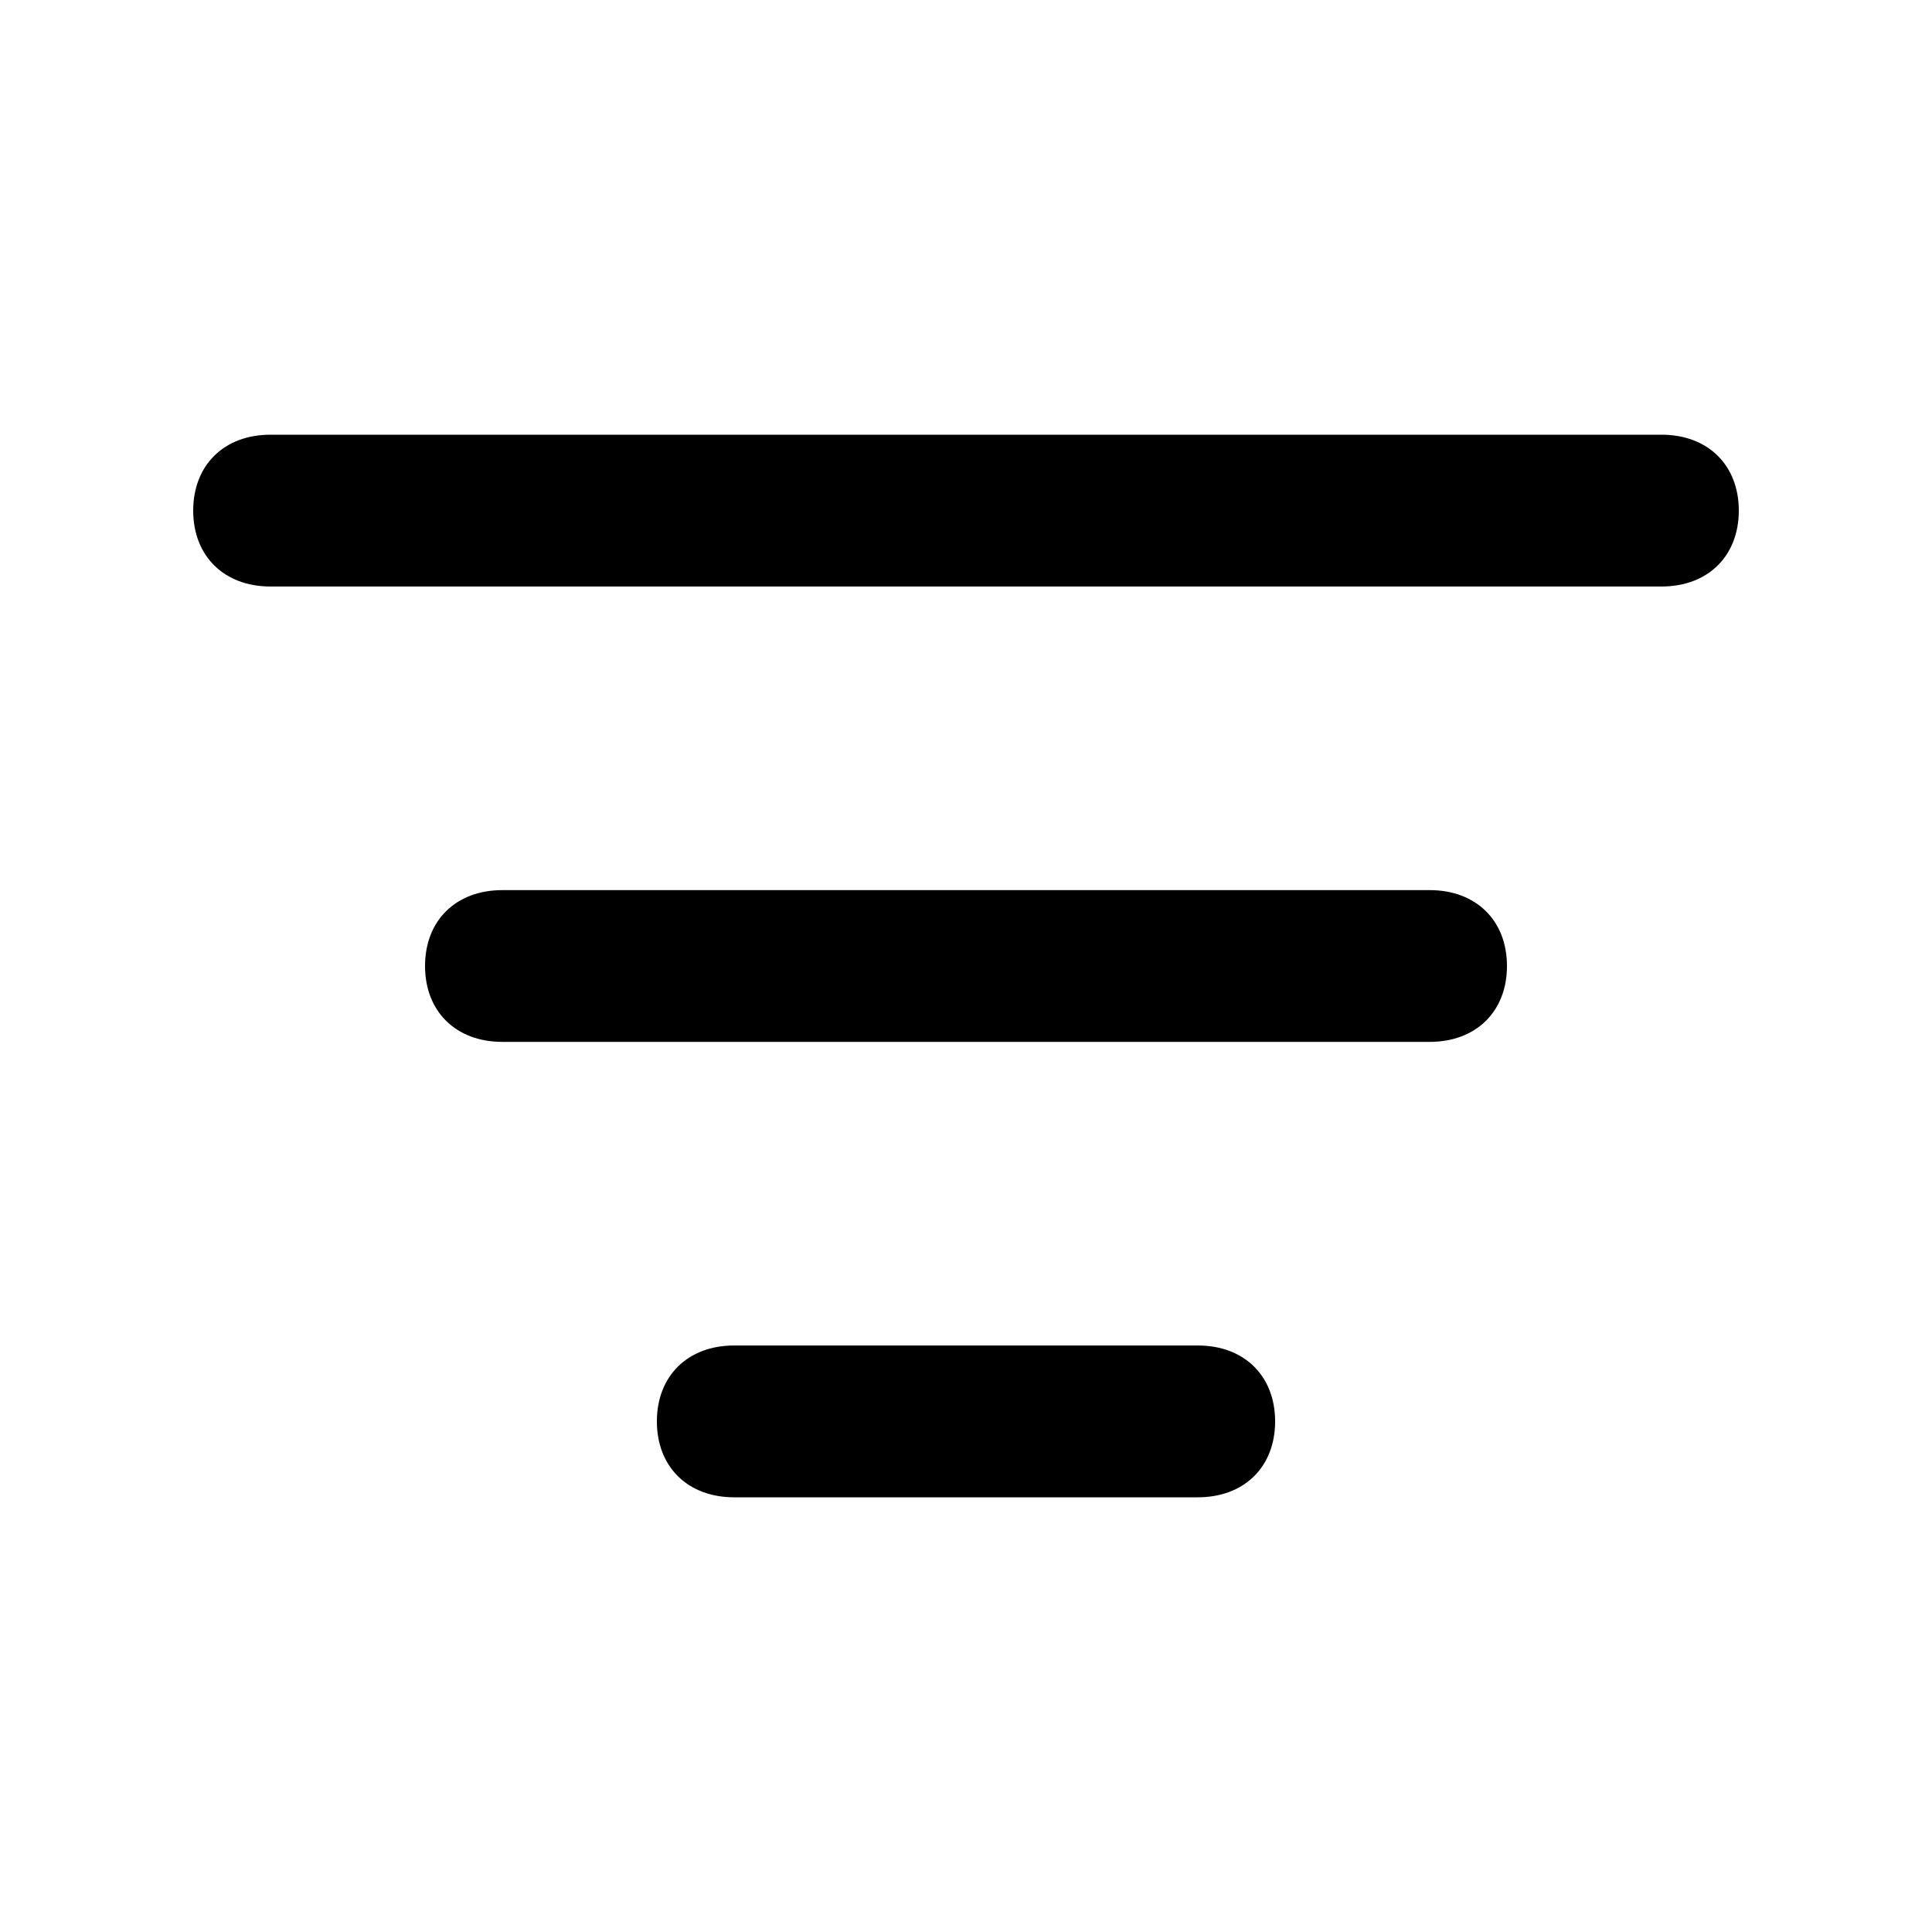
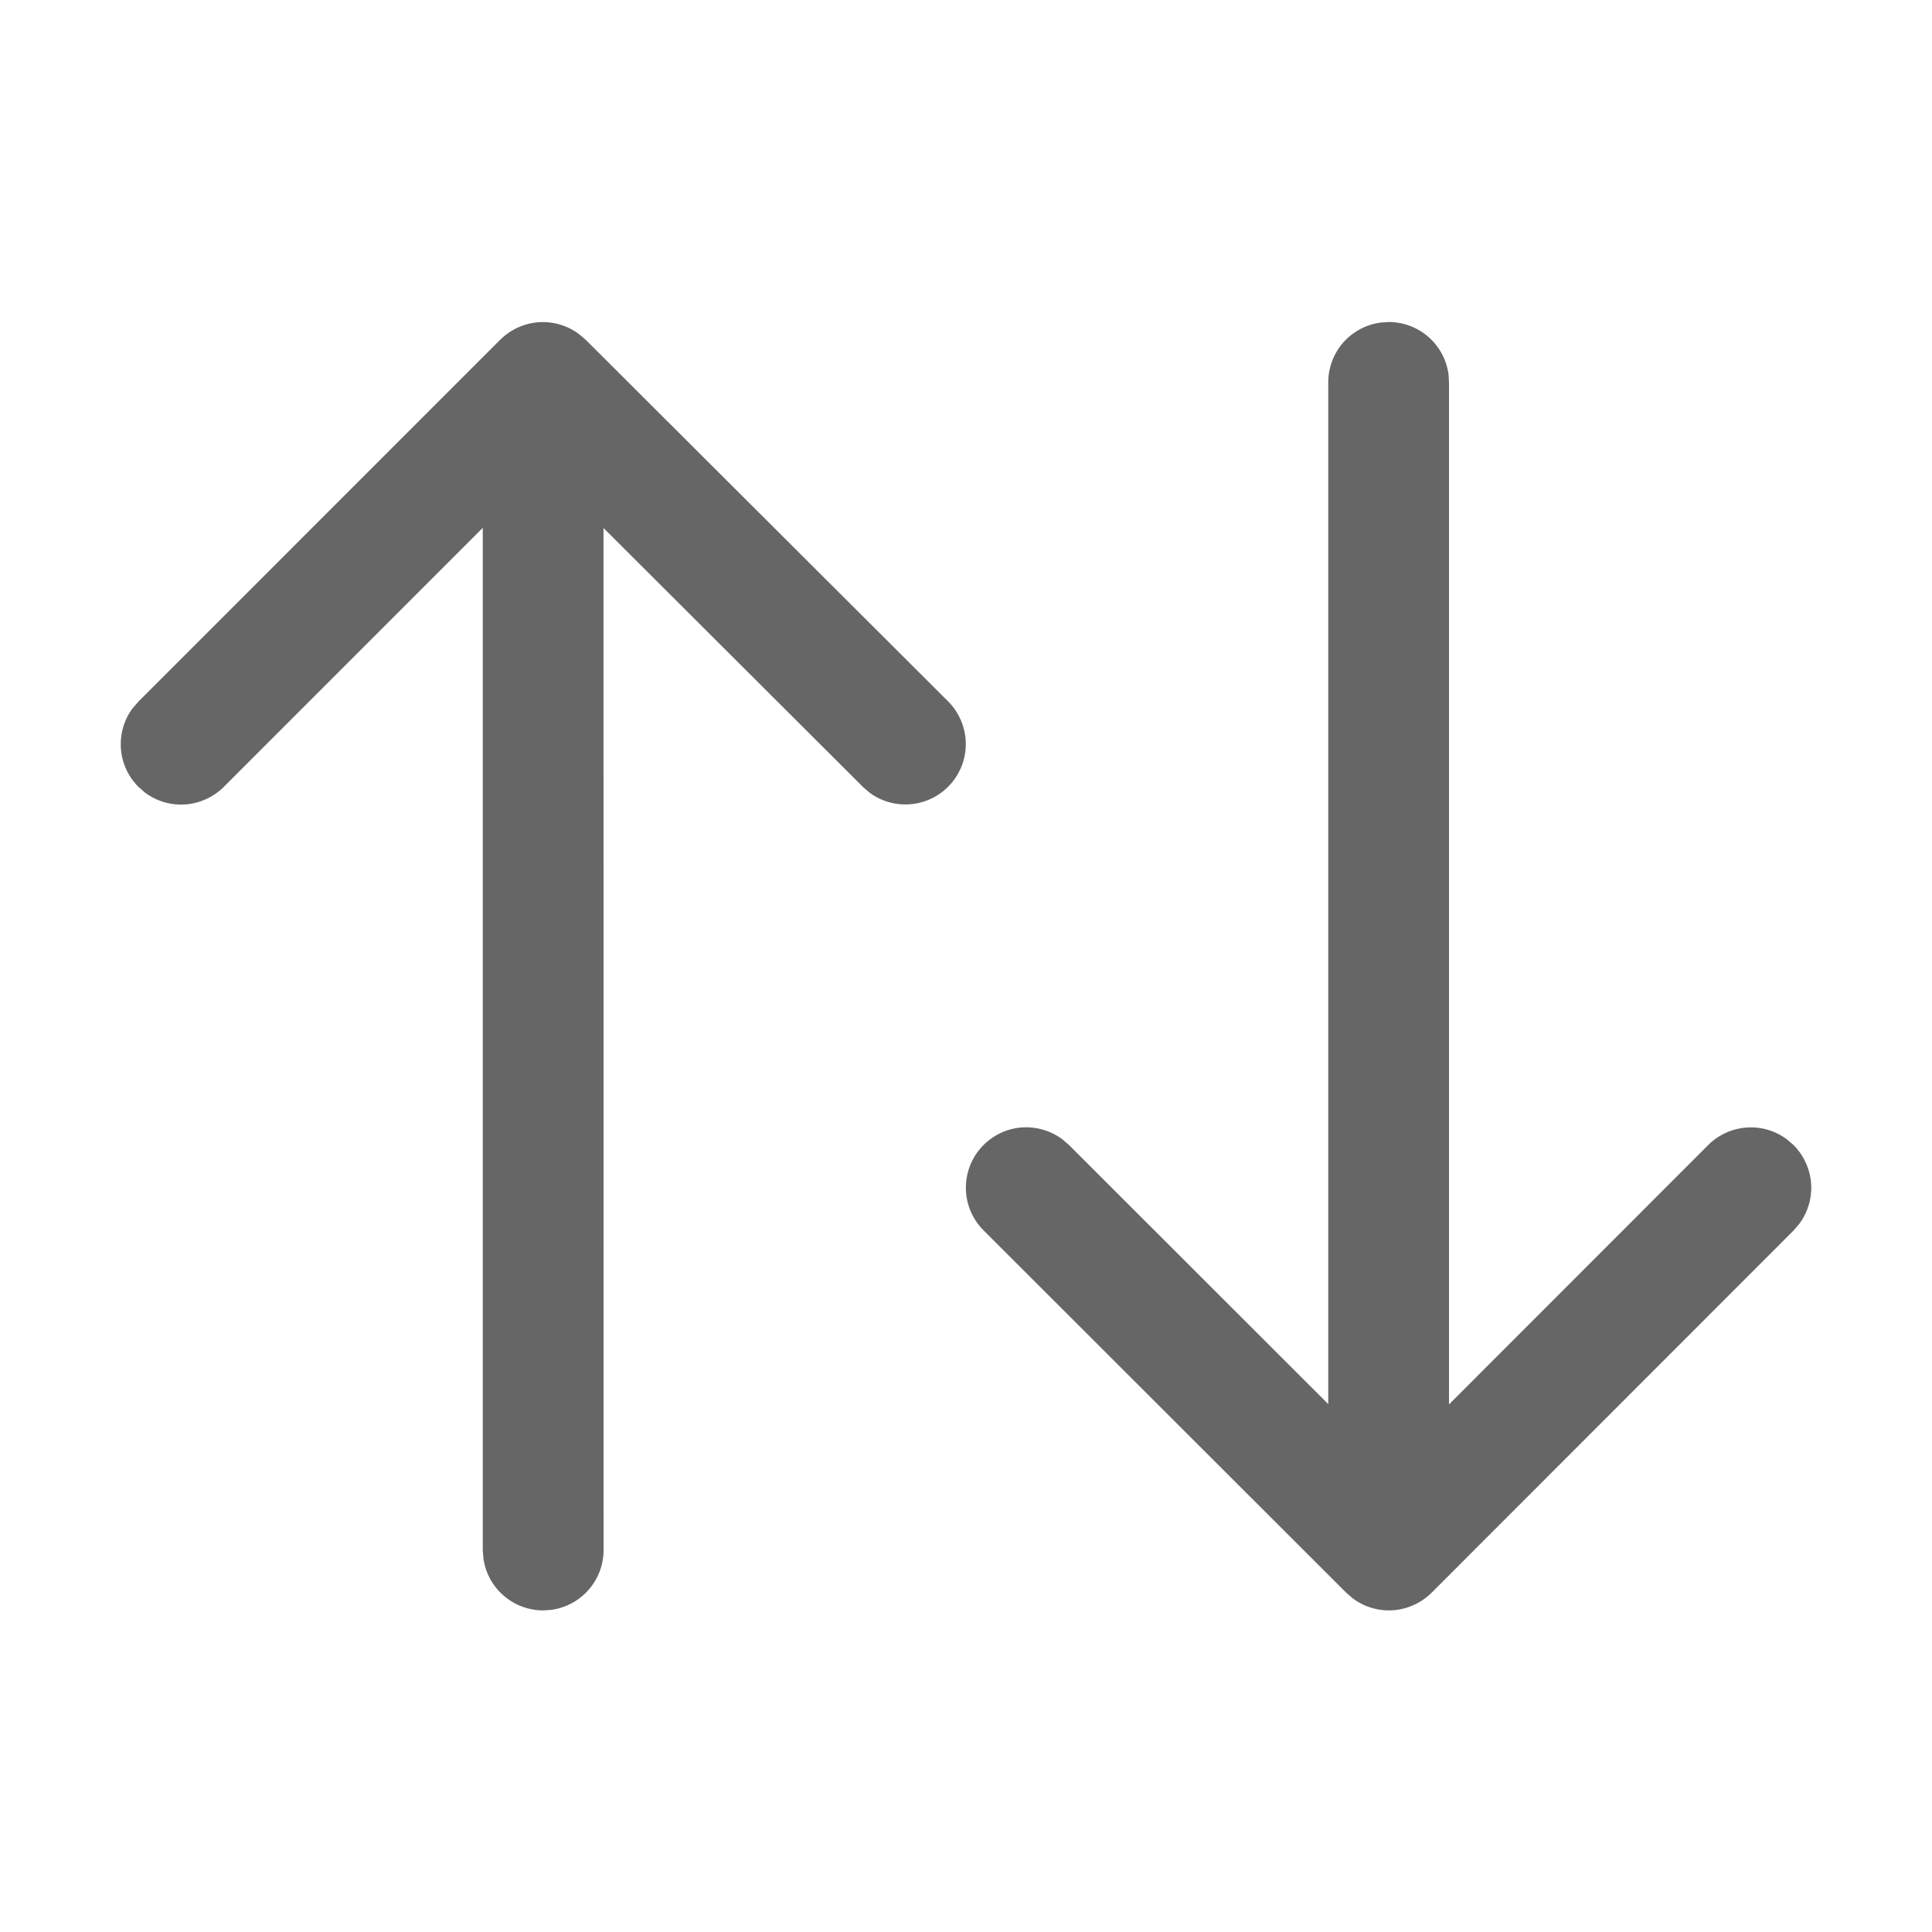
- <svg xmlns="http://www.w3.org/2000/svg" width="40" height="40" viewBox="0 0 40 40" fill="none">
-   <path d="M29.6 21.571H10.4C9.44 21.571 8.8 20.943 8.8 20C8.8 19.057 9.44 18.429 10.4 18.429H29.6C30.56 18.429 31.2 19.057 31.2 20C31.2 20.943 30.56 21.571 29.6 21.571Z" fill="black" />
-   <path d="M24.8 31H15.2C14.24 31 13.6 30.371 13.6 29.429C13.6 28.486 14.24 27.857 15.2 27.857H24.8C25.76 27.857 26.4 28.486 26.4 29.429C26.4 30.371 25.76 31 24.8 31Z" fill="black" />
-   <path d="M34.4 12.143H5.6C4.64 12.143 4 11.514 4 10.571C4 9.629 4.64 9 5.6 9H34.4C35.36 9 36 9.629 36 10.571C36 11.514 35.36 12.143 34.4 12.143Z" fill="black" />
+ <svg xmlns="http://www.w3.org/2000/svg" width="24" height="24" viewBox="0 0 24 24" fill="none">
+   <path d="M17.25 4L17.15 4.007C16.97 4.031 16.805 4.12 16.685 4.256C16.566 4.393 16.5 4.568 16.5 4.75V17.442L13.28 14.224L13.196 14.152C13.043 14.039 12.854 13.988 12.666 14.008C12.477 14.029 12.304 14.121 12.18 14.265C12.056 14.408 11.992 14.594 11.999 14.783C12.006 14.973 12.085 15.152 12.22 15.286L16.724 19.786L16.808 19.858C16.952 19.965 17.13 20.016 17.309 20.003C17.488 19.989 17.657 19.912 17.784 19.785L22.281 15.285L22.353 15.201C22.46 15.056 22.511 14.878 22.498 14.699C22.484 14.52 22.407 14.351 22.28 14.224L22.196 14.152C22.051 14.045 21.873 13.993 21.694 14.007C21.514 14.02 21.346 14.098 21.219 14.225L18 17.446V4.75L17.994 4.648C17.969 4.468 17.88 4.304 17.744 4.185C17.607 4.066 17.432 4 17.251 4H17.25ZM6.214 4.22L1.72 8.715L1.647 8.799C1.54 8.943 1.489 9.121 1.502 9.301C1.515 9.48 1.593 9.648 1.72 9.775L1.804 9.848C1.948 9.955 2.126 10.006 2.305 9.993C2.484 9.979 2.653 9.902 2.78 9.775L5.997 6.557V19.255L6.005 19.357C6.029 19.537 6.118 19.701 6.255 19.82C6.391 19.939 6.566 20.005 6.748 20.005L6.849 19.998C7.028 19.974 7.193 19.885 7.313 19.748C7.432 19.612 7.498 19.436 7.498 19.255L7.497 6.559L10.72 9.776L10.804 9.848C10.956 9.96 11.145 10.01 11.333 9.988C11.52 9.967 11.693 9.875 11.816 9.732C11.939 9.589 12.004 9.405 11.997 9.216C11.99 9.027 11.912 8.848 11.779 8.714L7.275 4.22L7.19 4.148C7.045 4.041 6.867 3.99 6.688 4.003C6.509 4.017 6.341 4.094 6.214 4.221V4.22Z" fill="#666666" />
</svg>
